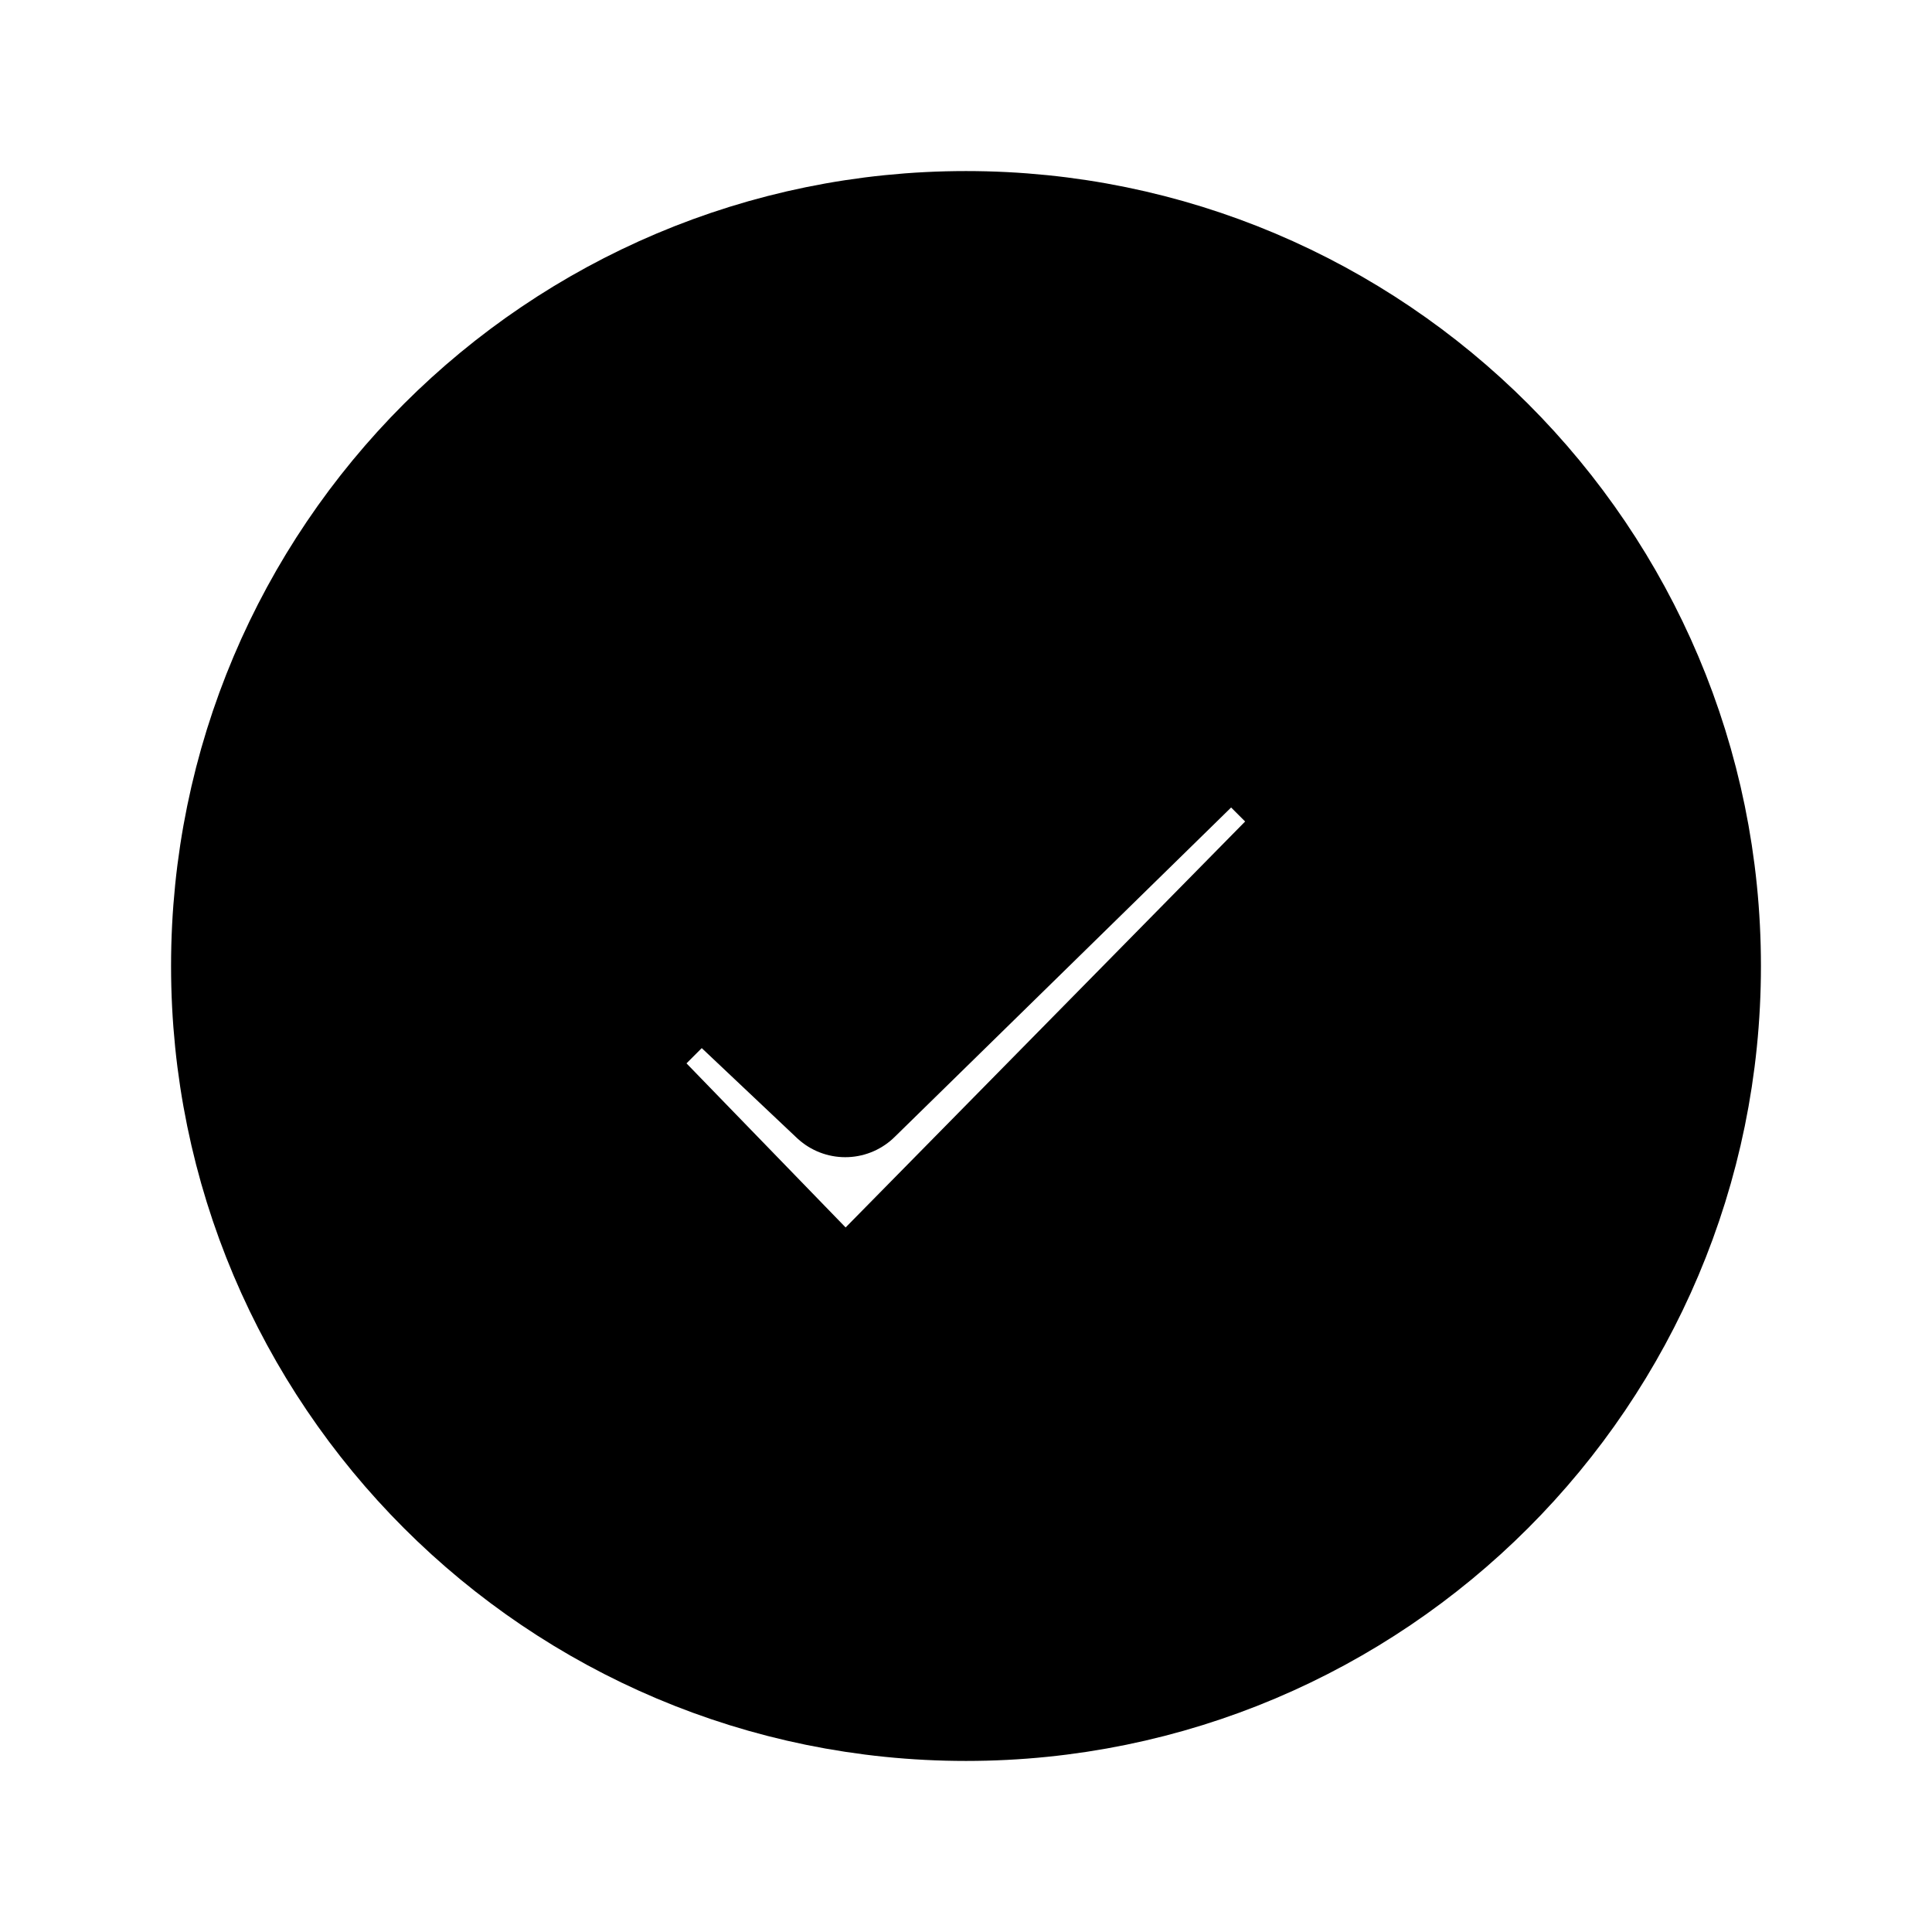
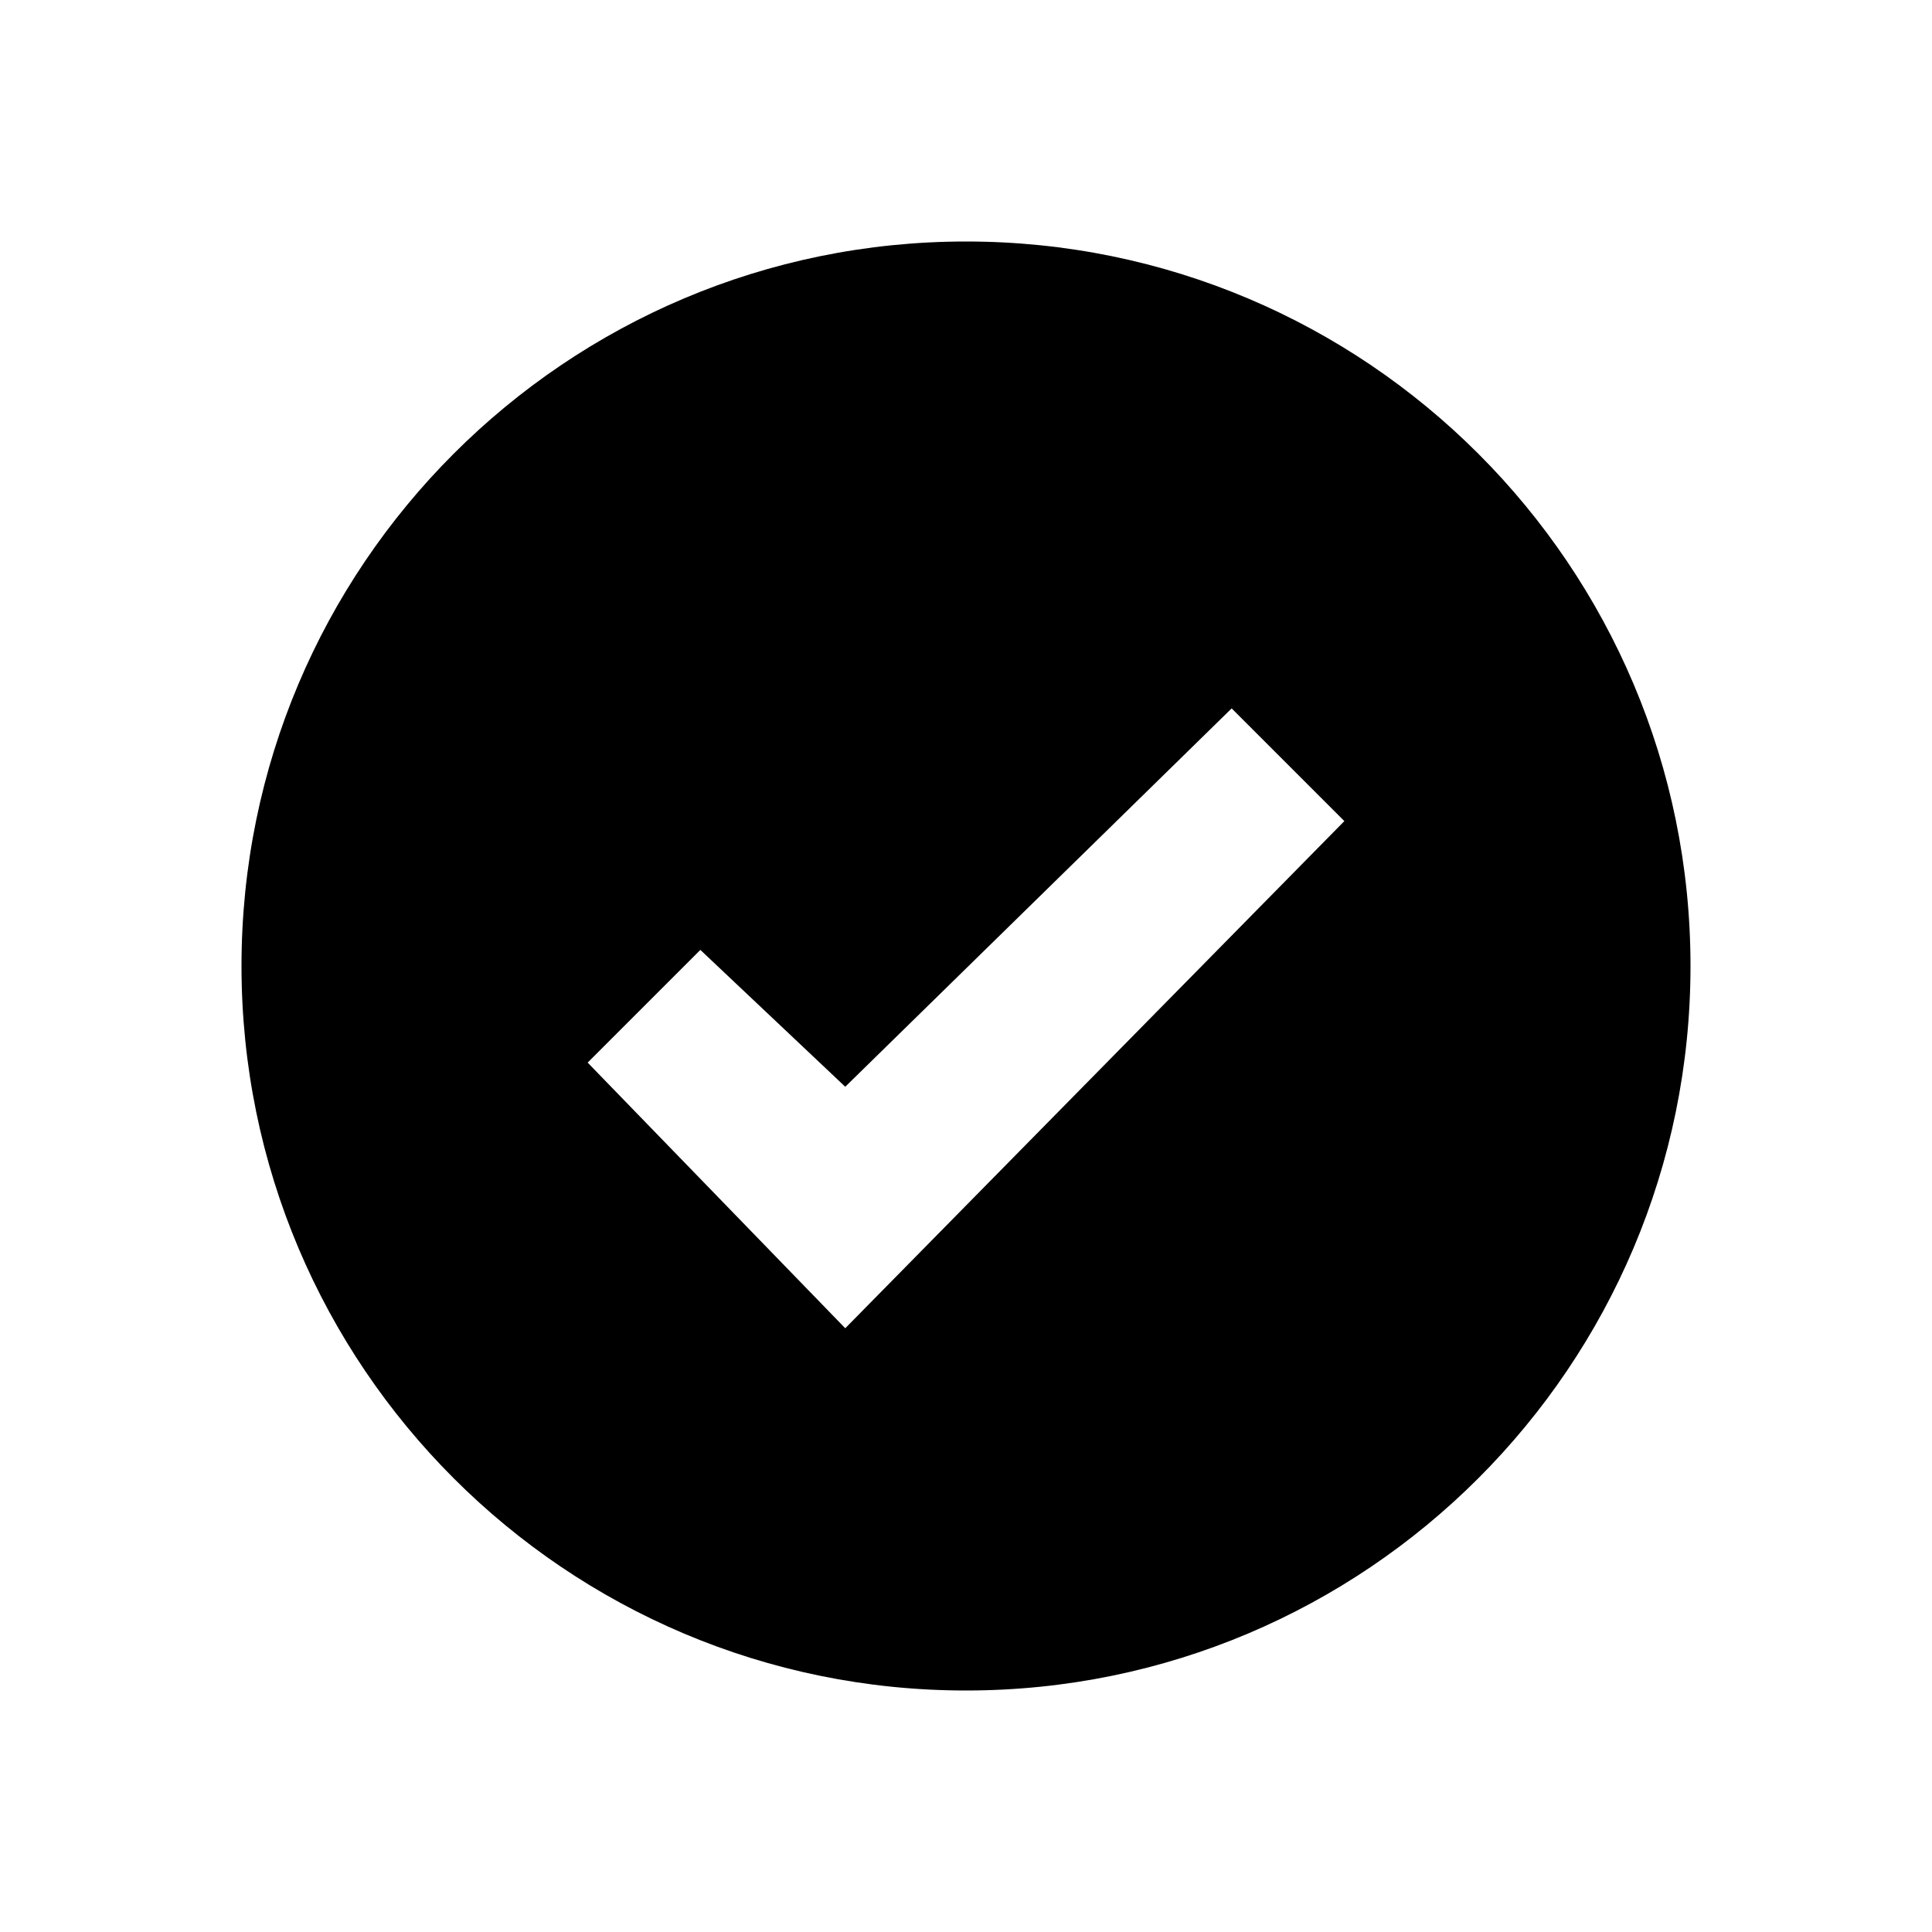
- <svg xmlns="http://www.w3.org/2000/svg" viewBox="0 0 24 24" fill="none" stroke="currentColor" stroke-width="1.75" stroke-linecap="round" stroke-linejoin="round">
+ <svg xmlns="http://www.w3.org/2000/svg" viewBox="0 0 24 24" fill="currentColor" stroke="none">
  <path fill="currentColor" fill-rule="evenodd" d="M12 3a9 9 0 1 0 0 18 9 9 0 0 0 0-18zM10.5 16.5L7.3 13.2 8.7 11.8 10.5 13.5 15.3 8.8 16.7 10.2z" />
</svg>
